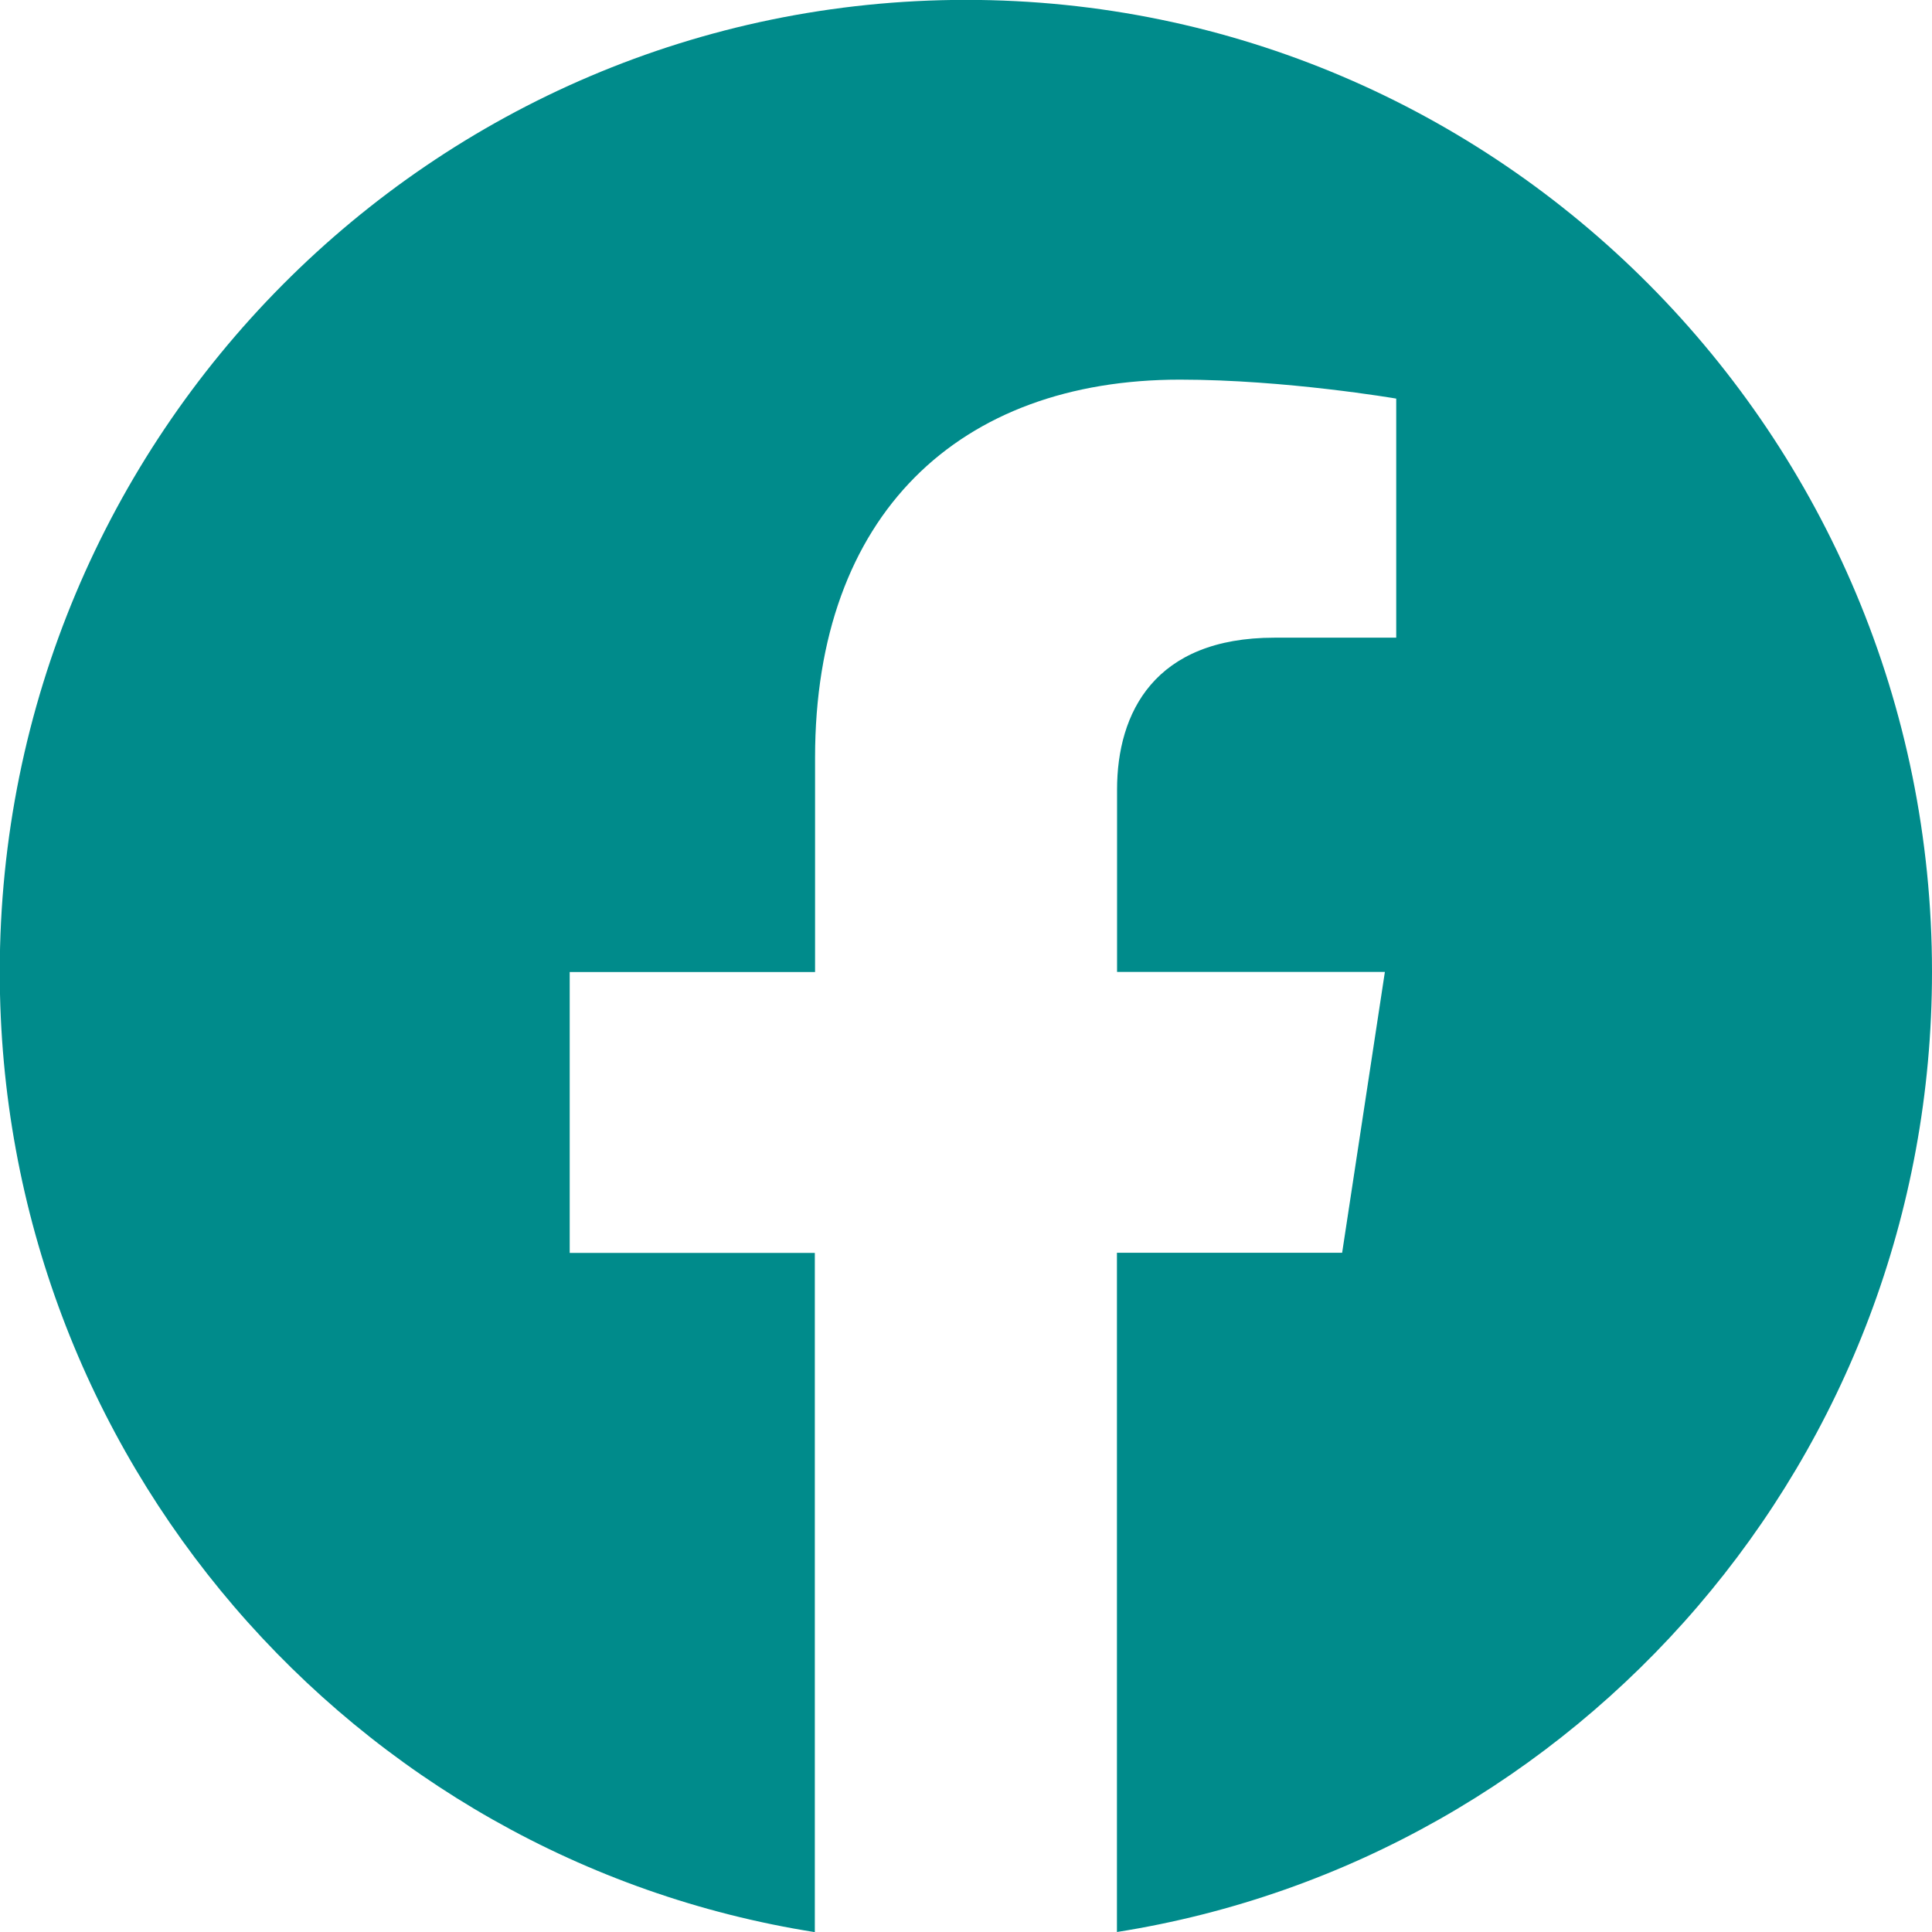
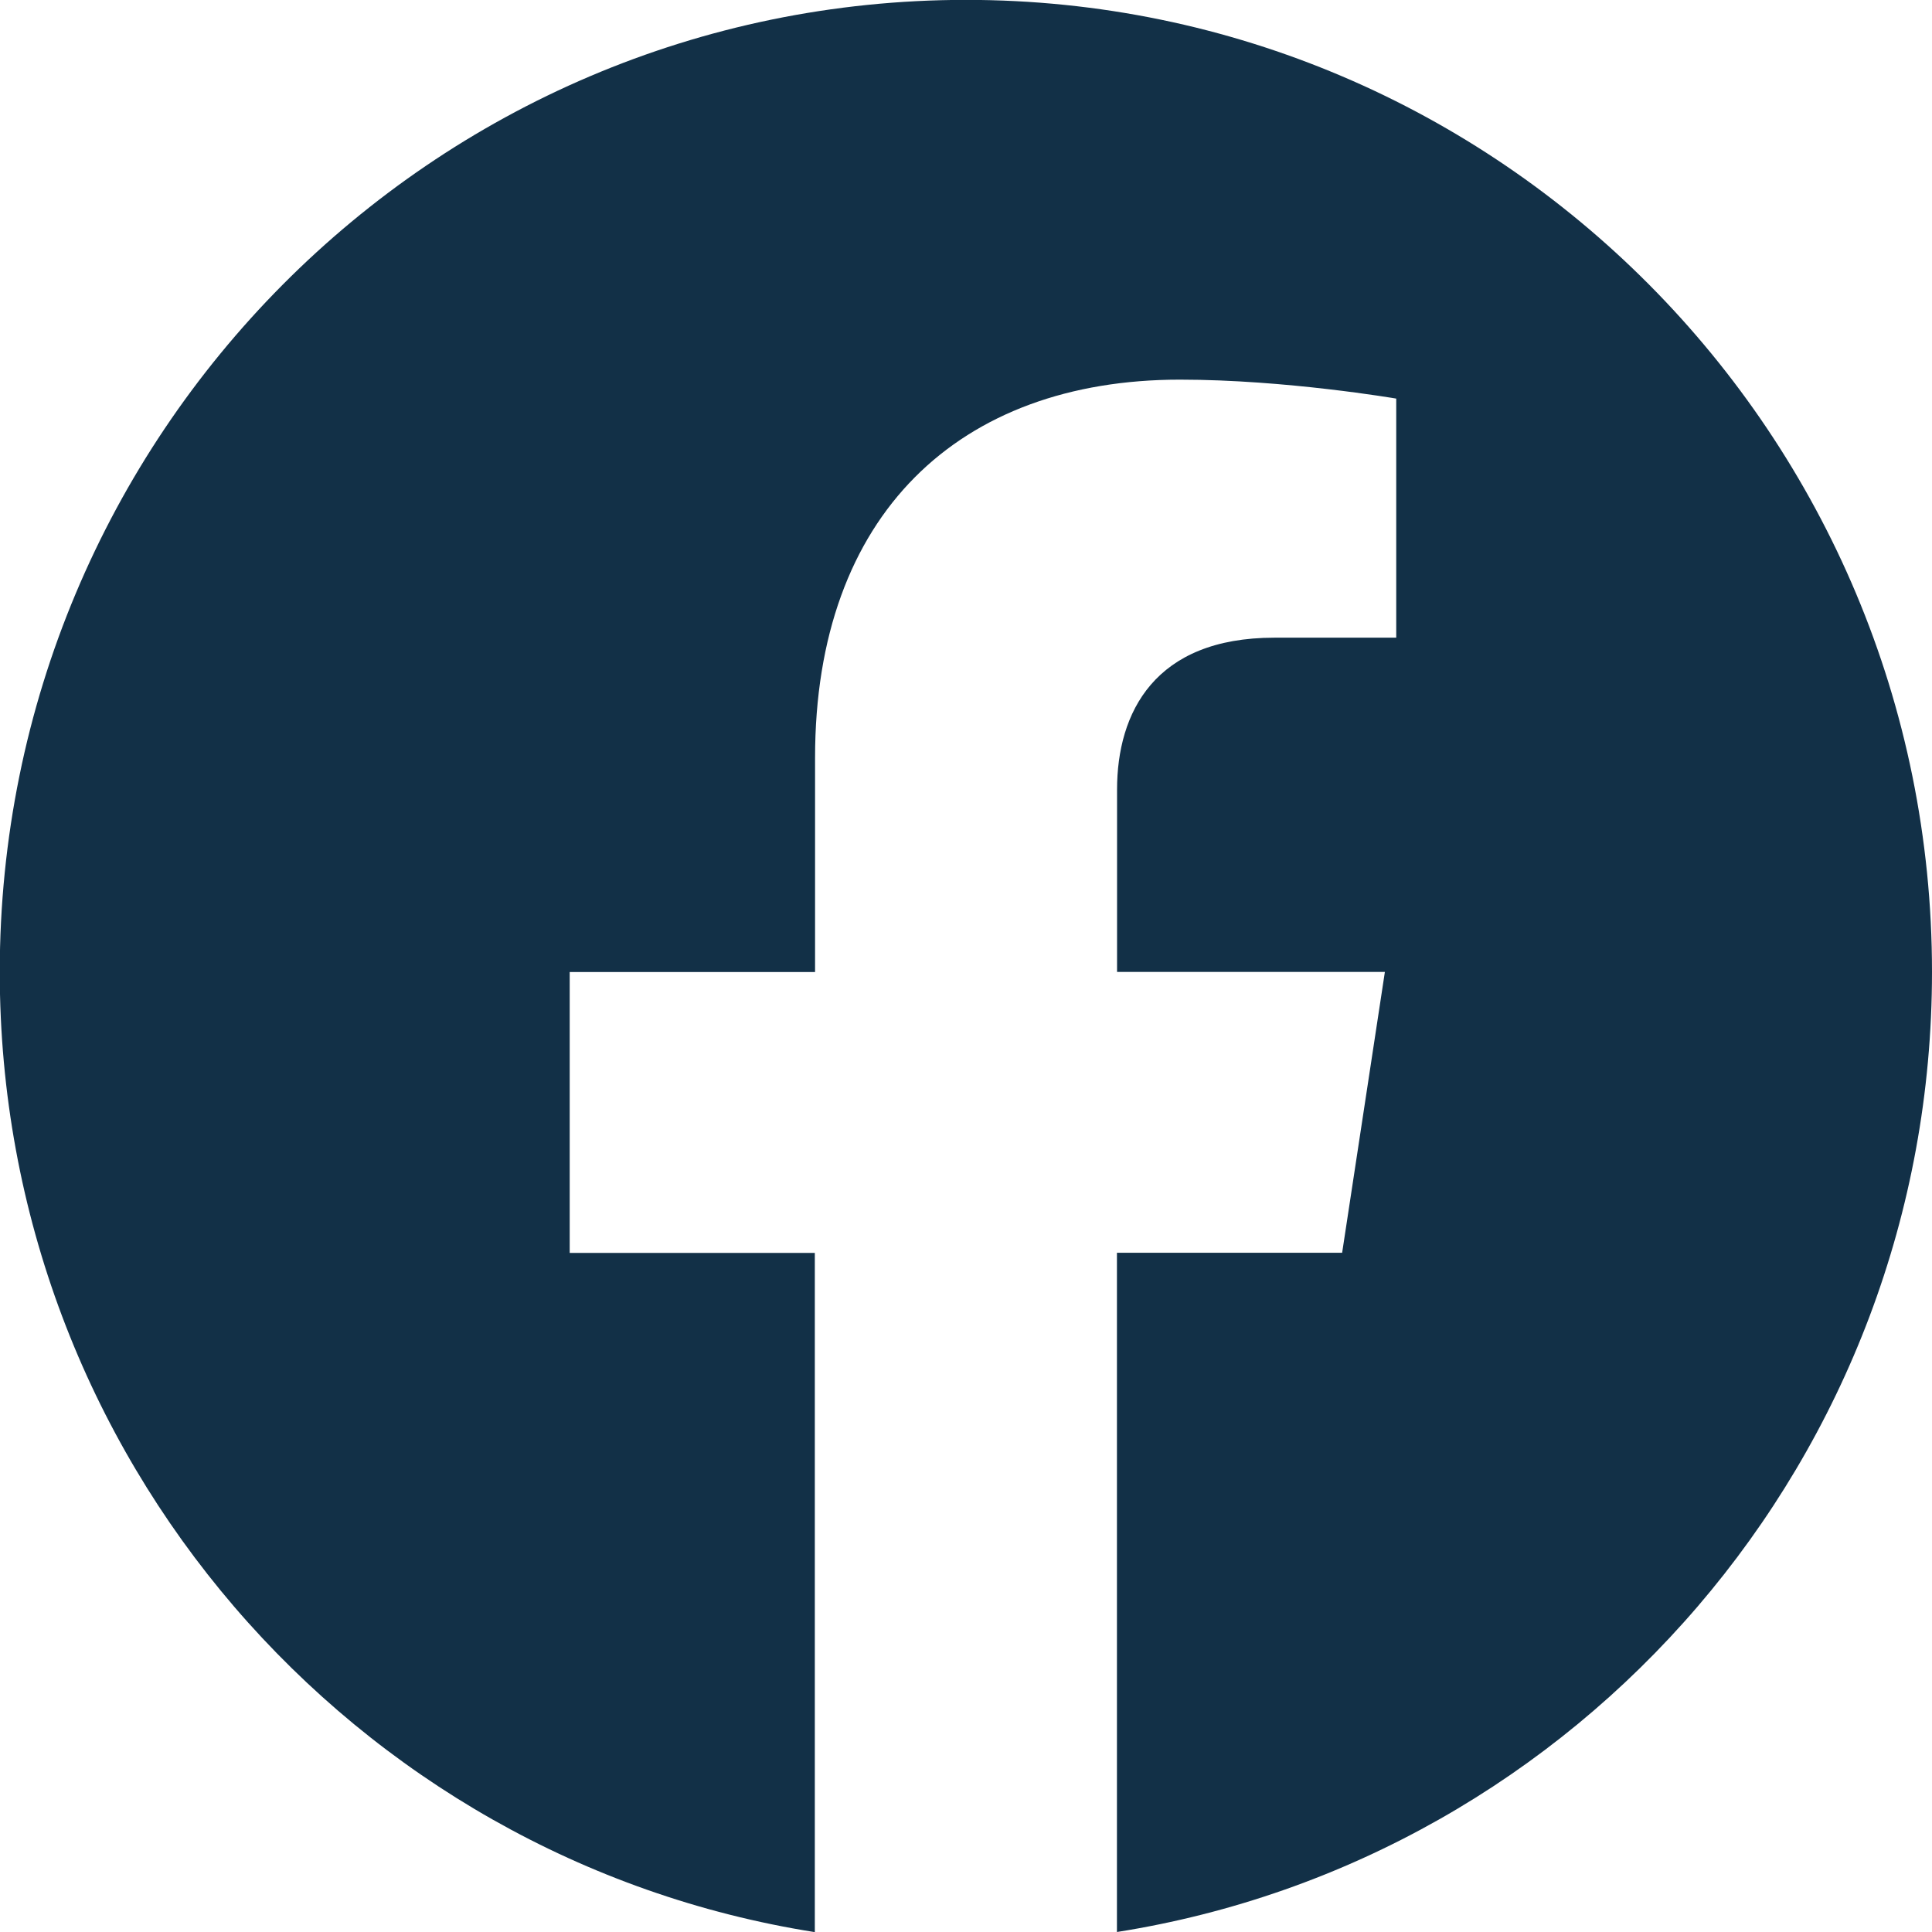
- <svg xmlns="http://www.w3.org/2000/svg" width="16" height="16" fill="darkcyan" class="bi bi-facebook" viewBox="0 0 16 16">
+ <svg xmlns="http://www.w3.org/2000/svg" width="16" height="16" fill="#123047" class="bi bi-facebook" viewBox="0 0 16 16">
  <path d="M16 8.049c0-4.446-3.582-8.05-8-8.05C3.58 0-.002 3.603-.002 8.05c0 4.017 2.926 7.347 6.75 7.951v-5.625h-2.03V8.05H6.75V6.275c0-2.017 1.195-3.131 3.022-3.131.876 0 1.791.157 1.791.157v1.98h-1.009c-.993 0-1.303.621-1.303 1.258v1.51h2.218l-.354 2.326H9.25V16c3.824-.604 6.75-3.934 6.75-7.951" />
</svg>
